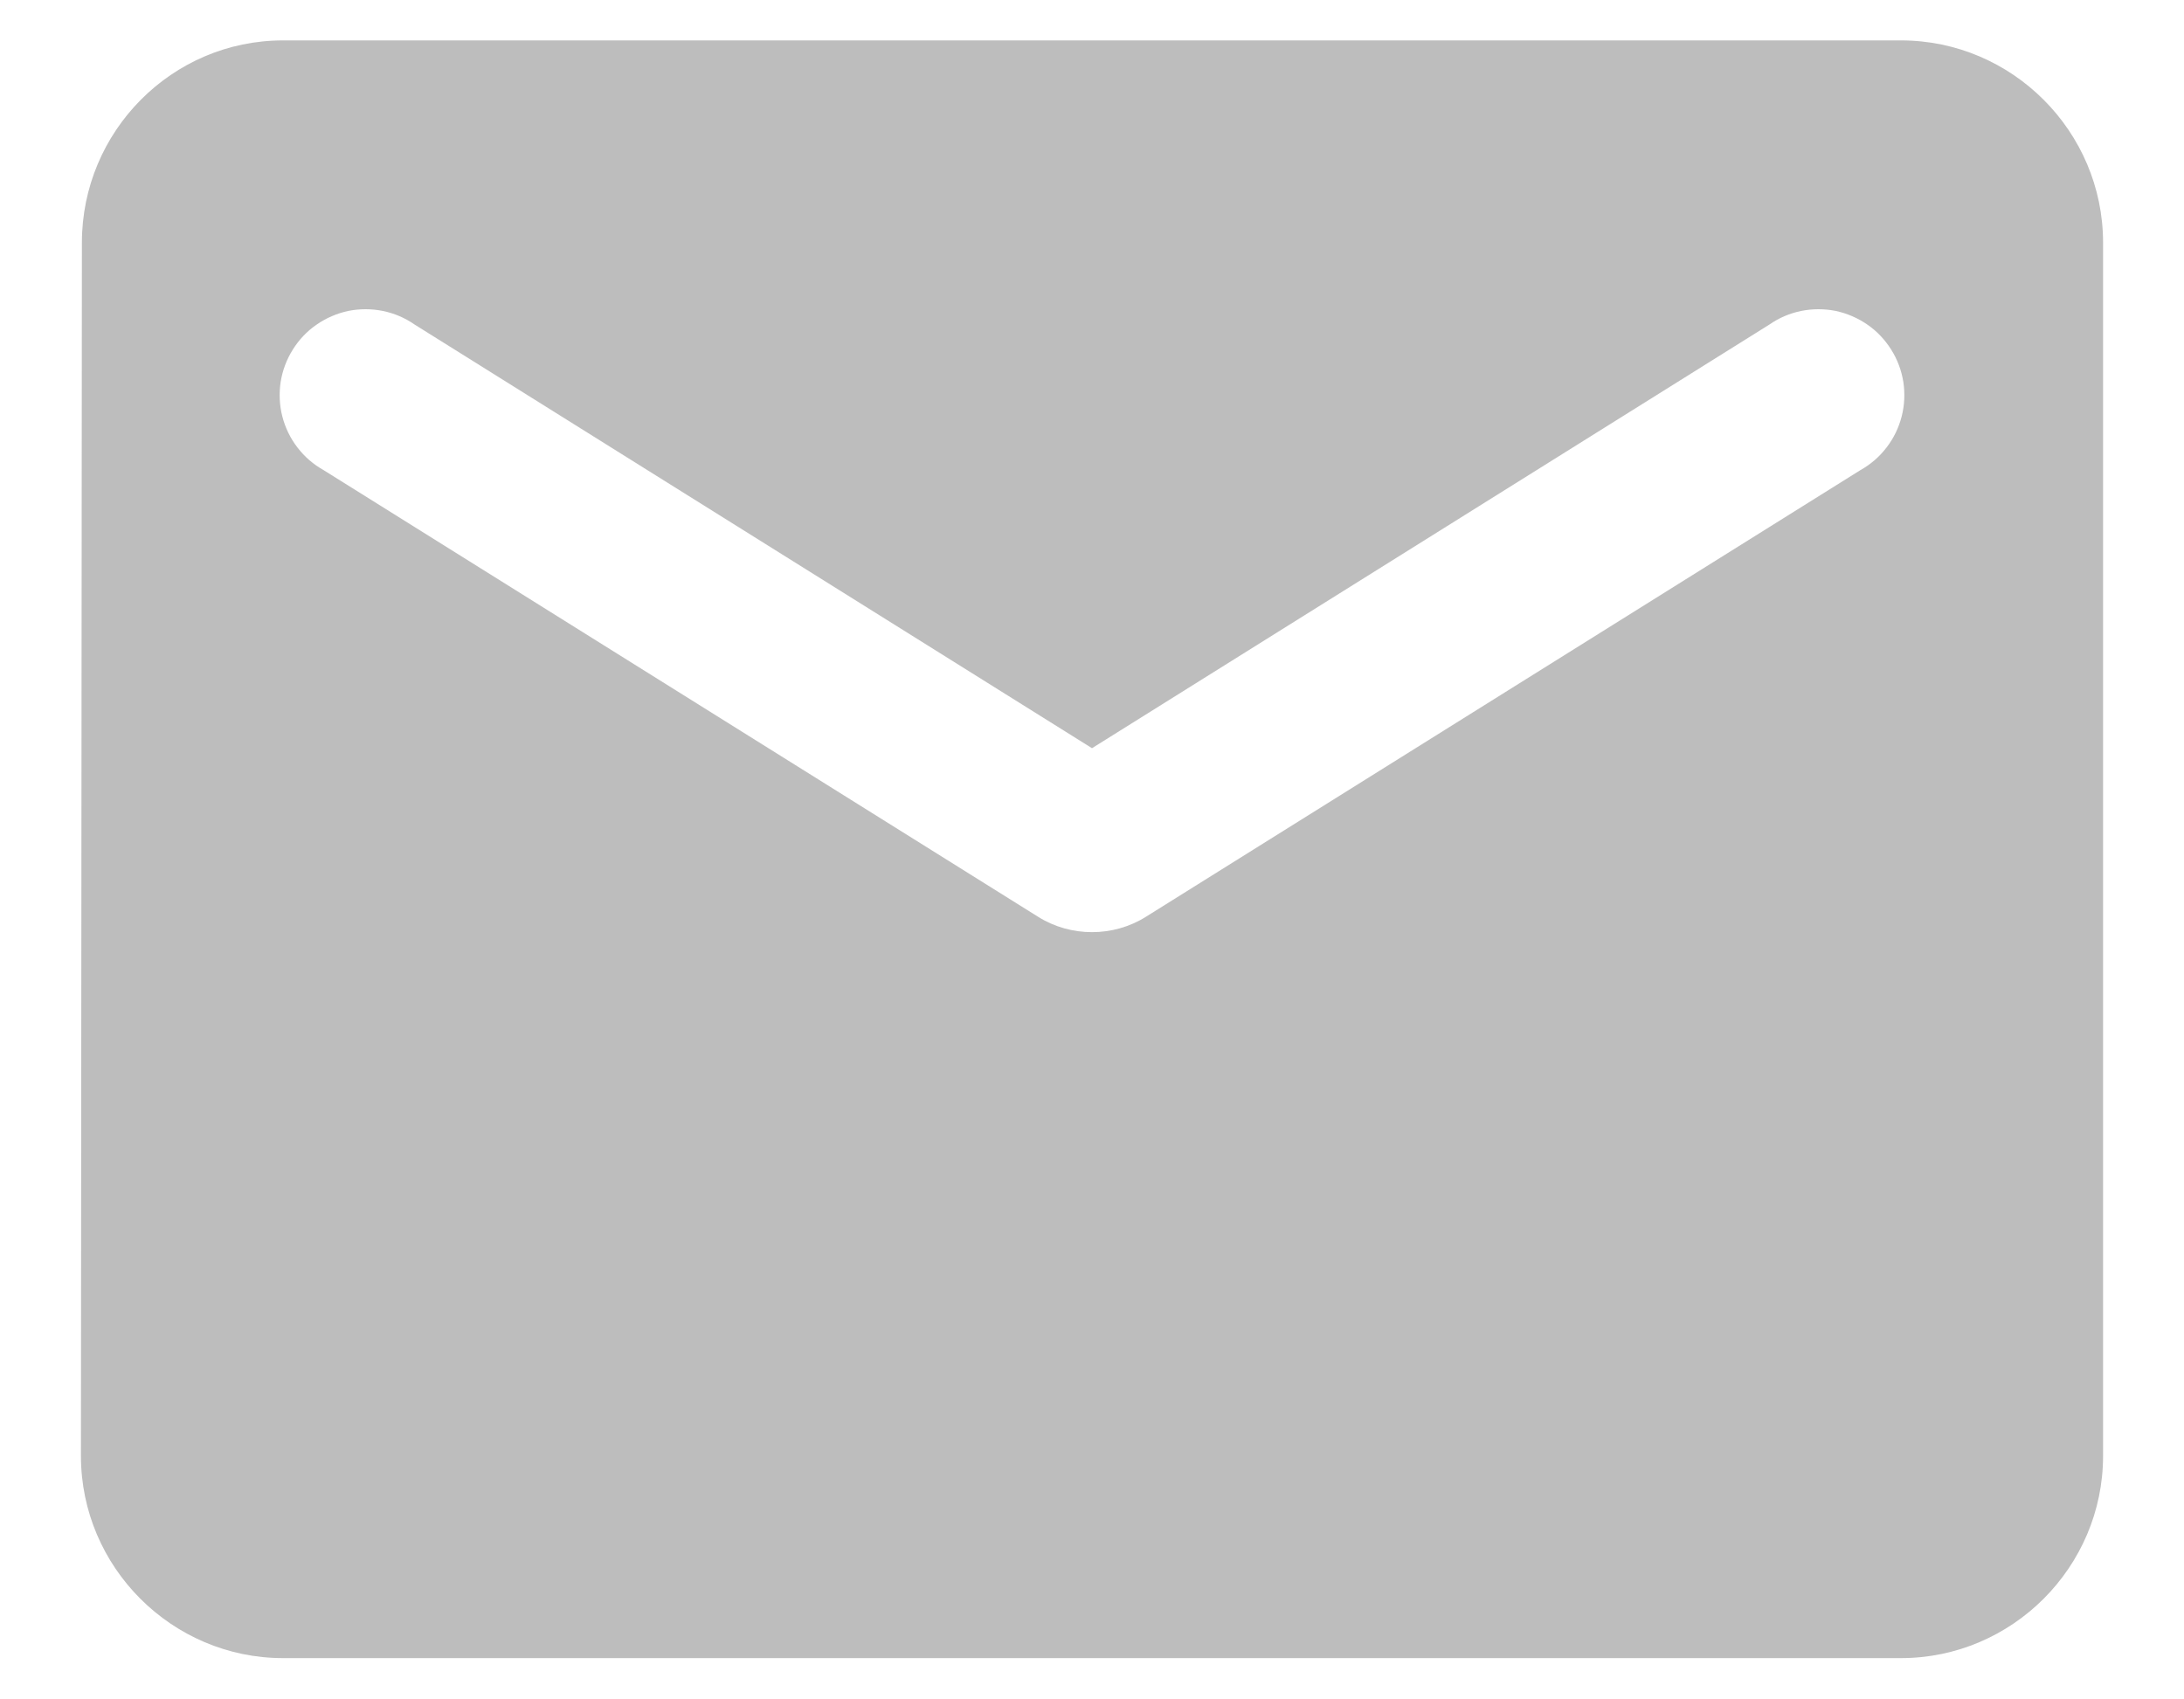
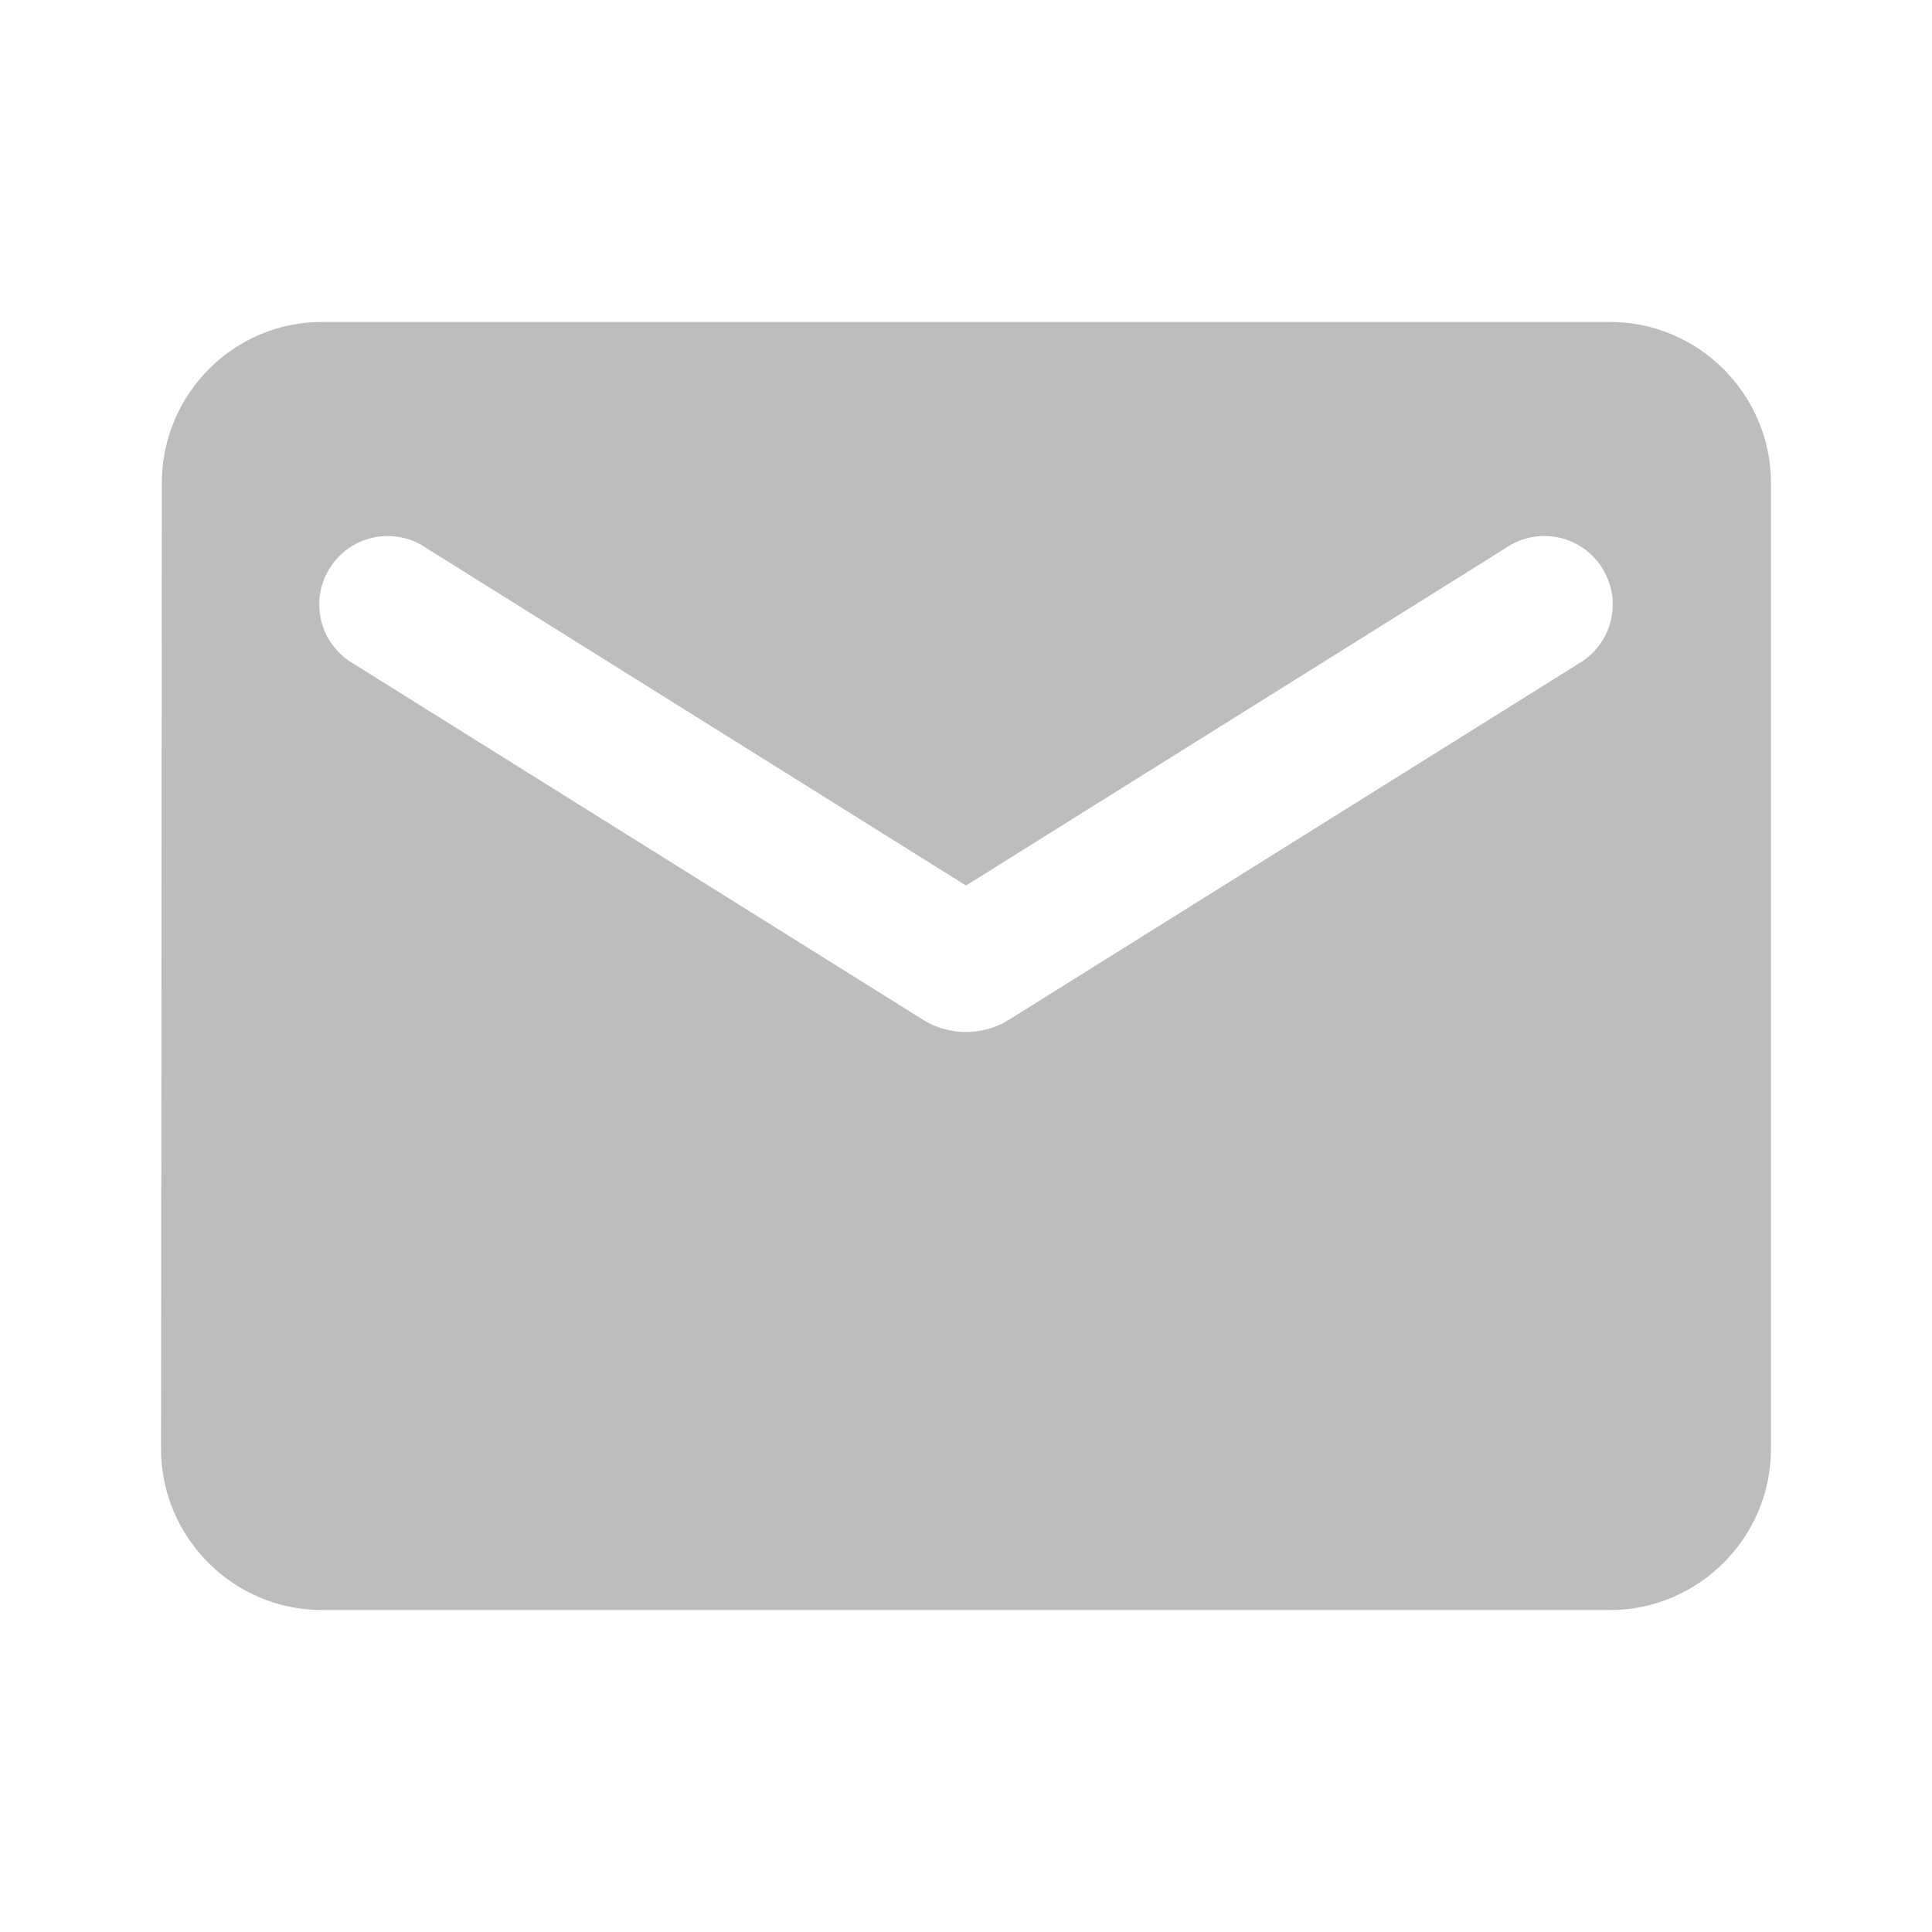
- <svg xmlns="http://www.w3.org/2000/svg" width="18" height="14" viewBox="0 0 18 14" fill="none">
-   <path d="M15.667 0.333H2.333C1.417 0.333 0.675 1.083 0.675 2L0.667 12C0.667 12.917 1.417 13.667 2.333 13.667H15.667C16.583 13.667 17.333 12.917 17.333 12V2C17.333 1.083 16.583 0.333 15.667 0.333ZM15.333 3.875L9.442 7.558C9.175 7.725 8.825 7.725 8.558 7.558L2.667 3.875C2.583 3.828 2.51 3.765 2.452 3.689C2.393 3.613 2.351 3.526 2.327 3.433C2.303 3.34 2.299 3.243 2.313 3.149C2.328 3.054 2.362 2.963 2.413 2.882C2.463 2.801 2.53 2.73 2.609 2.676C2.688 2.621 2.777 2.583 2.87 2.563C2.964 2.544 3.061 2.544 3.155 2.563C3.249 2.582 3.338 2.62 3.417 2.675L9 6.167L14.583 2.675C14.662 2.62 14.751 2.582 14.845 2.563C14.939 2.544 15.036 2.544 15.13 2.563C15.223 2.583 15.312 2.621 15.391 2.676C15.47 2.73 15.536 2.801 15.587 2.882C15.638 2.963 15.672 3.054 15.687 3.149C15.701 3.243 15.697 3.34 15.673 3.433C15.649 3.526 15.607 3.613 15.548 3.689C15.49 3.765 15.417 3.828 15.333 3.875Z" fill="#BDBDBD" />
+ <svg xmlns="http://www.w3.org/2000/svg" width="17" height="17" viewBox="0 0 17 17" fill="none">
+   <path d="M14.167 2.833H2.833C2.054 2.833 1.424 3.471 1.424 4.25L1.417 12.75C1.417 13.529 2.054 14.167 2.833 14.167H14.167C14.946 14.167 15.583 13.529 15.583 12.75V4.25C15.583 3.471 14.946 2.833 14.167 2.833ZM13.883 5.844L8.875 8.975C8.649 9.116 8.351 9.116 8.125 8.975L3.117 5.844C3.046 5.804 2.983 5.75 2.934 5.685C2.884 5.621 2.848 5.547 2.828 5.468C2.808 5.389 2.804 5.307 2.816 5.226C2.829 5.146 2.858 5.069 2.901 5C2.944 4.93 3.001 4.871 3.068 4.824C3.134 4.778 3.21 4.745 3.29 4.729C3.37 4.713 3.452 4.712 3.532 4.729C3.611 4.745 3.687 4.777 3.754 4.824L8.5 7.792L13.246 4.824C13.313 4.777 13.388 4.745 13.468 4.729C13.548 4.712 13.63 4.713 13.71 4.729C13.79 4.745 13.866 4.778 13.932 4.824C13.999 4.871 14.056 4.93 14.099 5C14.142 5.069 14.171 5.146 14.184 5.226C14.196 5.307 14.192 5.389 14.172 5.468C14.152 5.547 14.116 5.621 14.066 5.685C14.017 5.75 13.954 5.804 13.883 5.844V5.844Z" fill="#BDBDBD" />
</svg>
